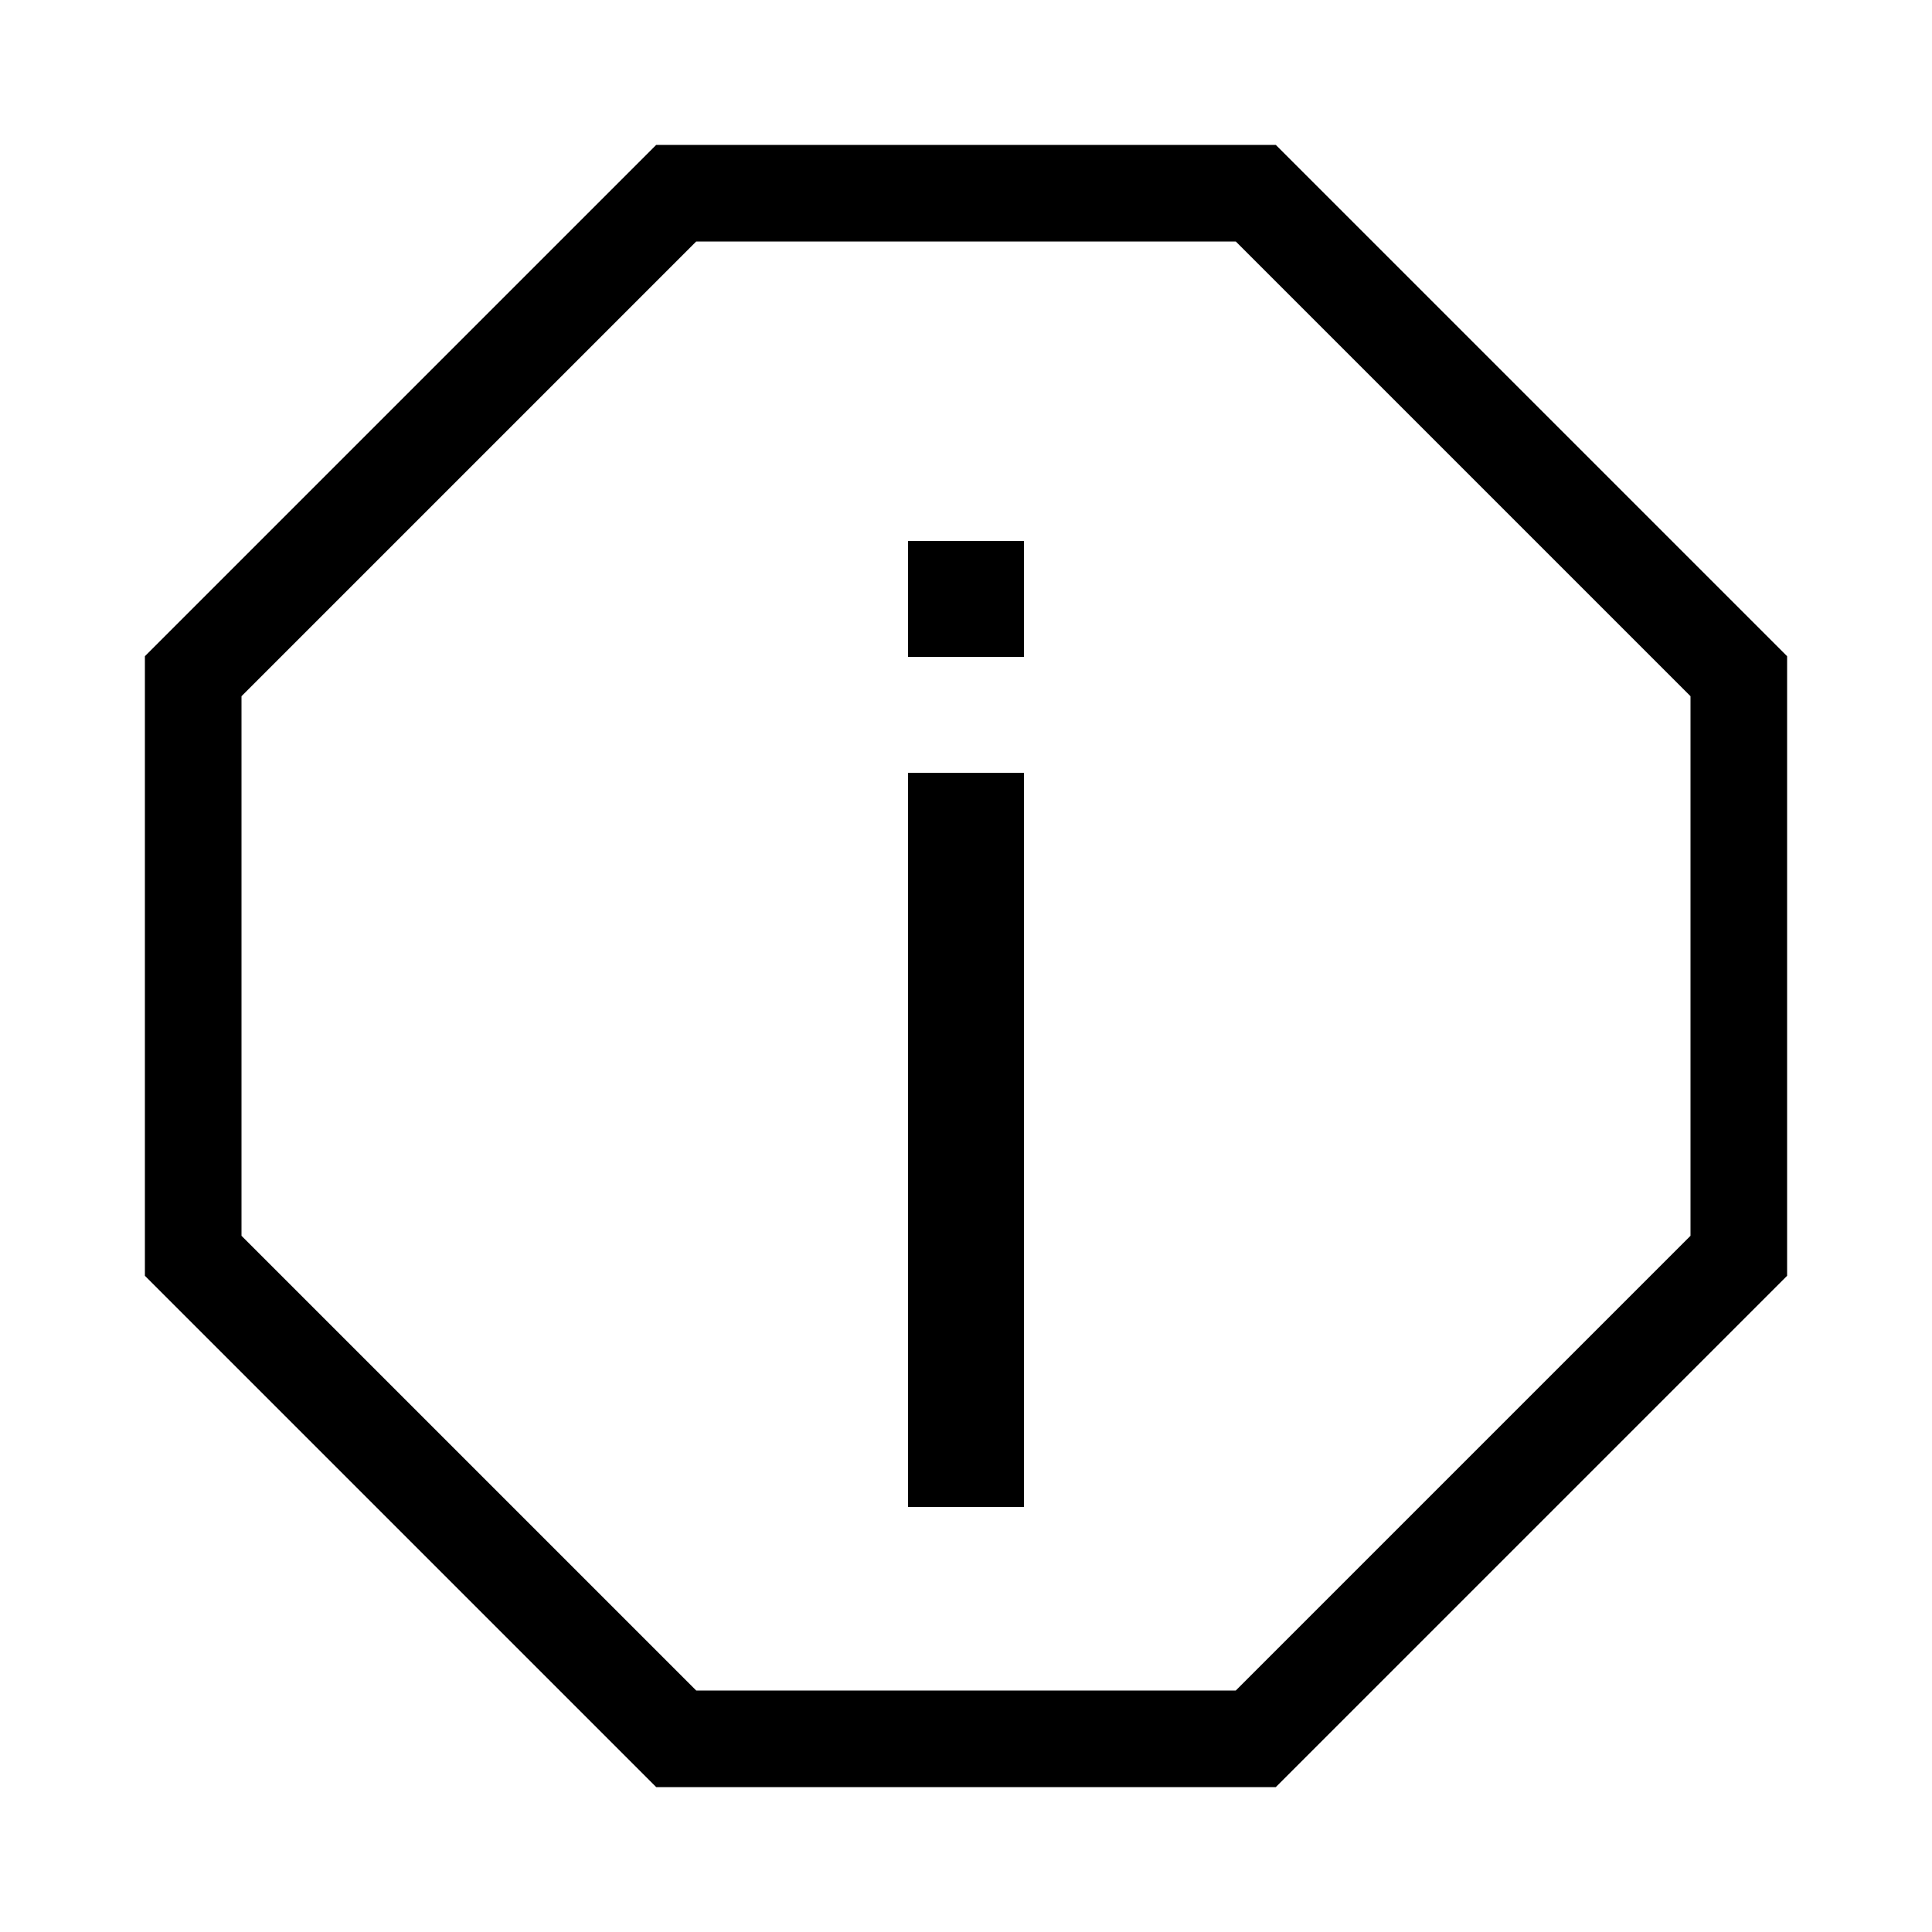
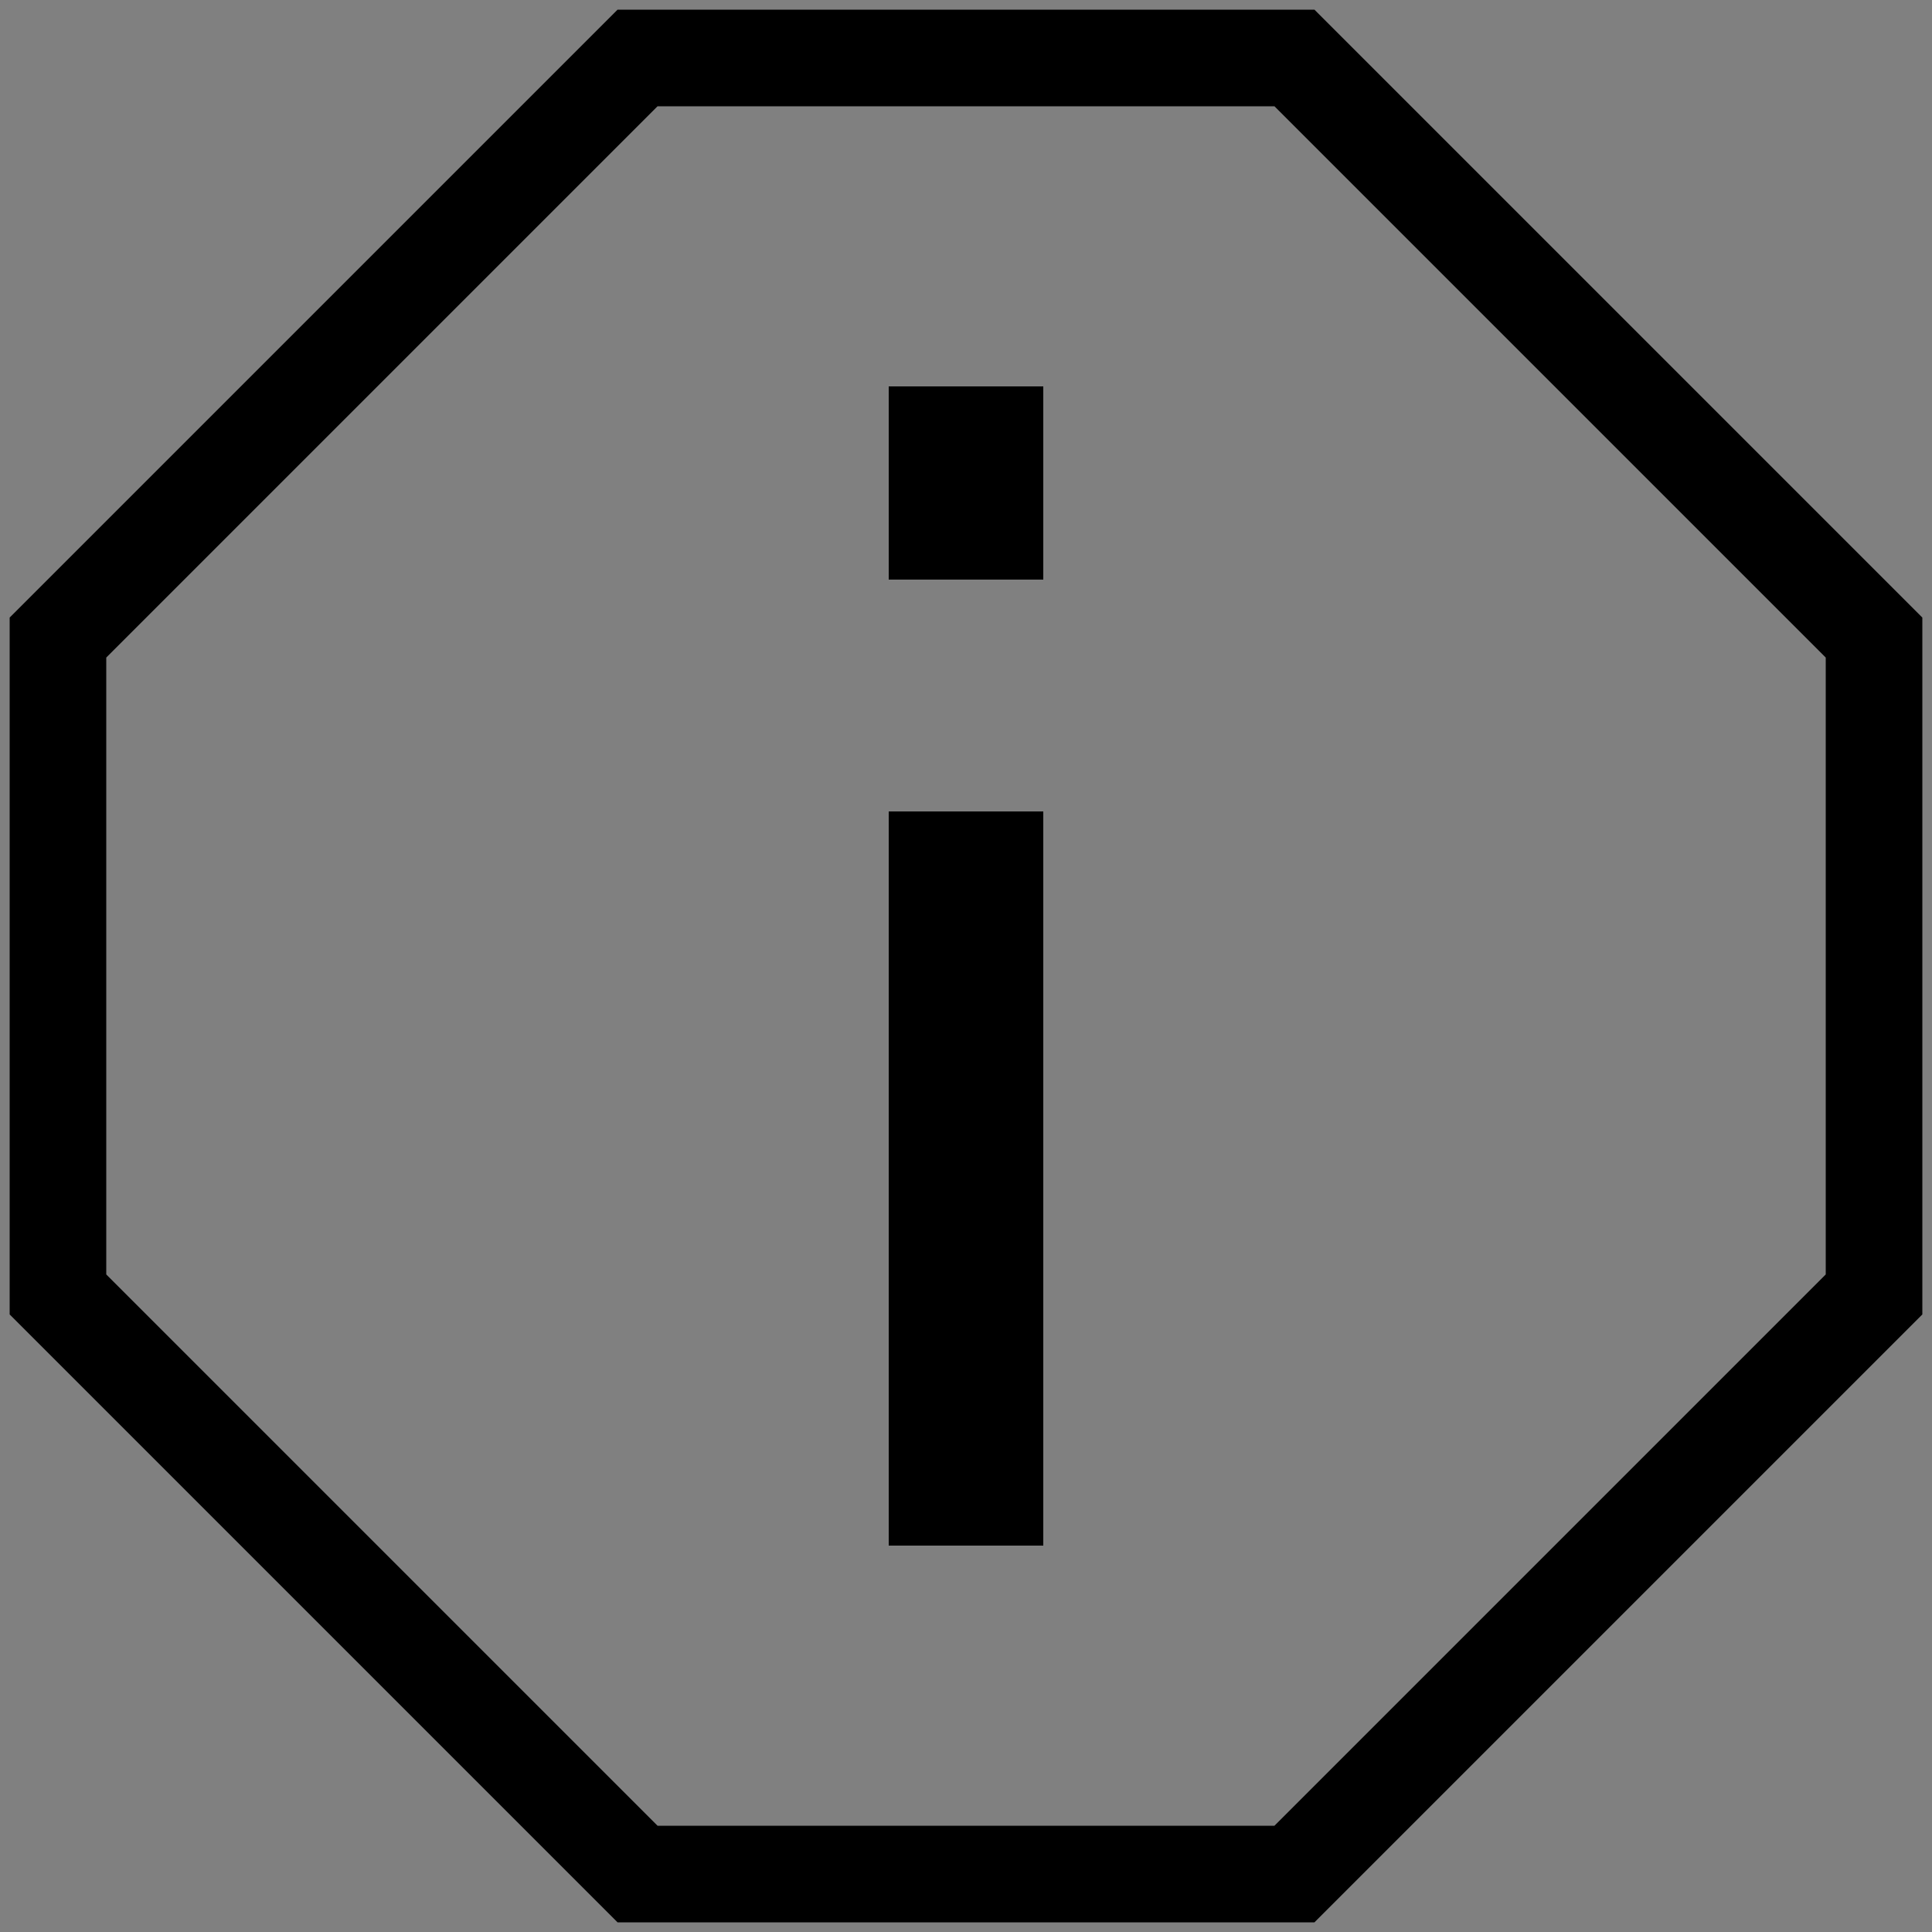
<svg xmlns="http://www.w3.org/2000/svg" width="100" height="100">
-   <path d="M 50 10 l 15 0 l 25 25 l 0 30 l -25 25 l -30 0 l -25 -25 l 0 -30 l 25 -25 l 15 0" stroke="black" stroke-width="5" fill-opacity="0" />
-   <rect height="38" width="6" y="40" x="47" fill="black" />
-   <rect height="6" width="6" y="28" x="47" fill="black" />
+   <rect x="0" y="0" width="100" height="100" fill="grey" />
+   <path d="M 50 3 l 17 0 l 30 30 l 0 34 l -30 30 l -34 0 l -30 -30 l 0 -34 l 30 -30 l 17 0" stroke="black" stroke-width="5" fill-opacity="0" />
+   <rect height="38" width="8" y="42" x="46" fill="black" />
+   <rect height="10" width="8" y="20" x="46" fill="black" />
</svg>
